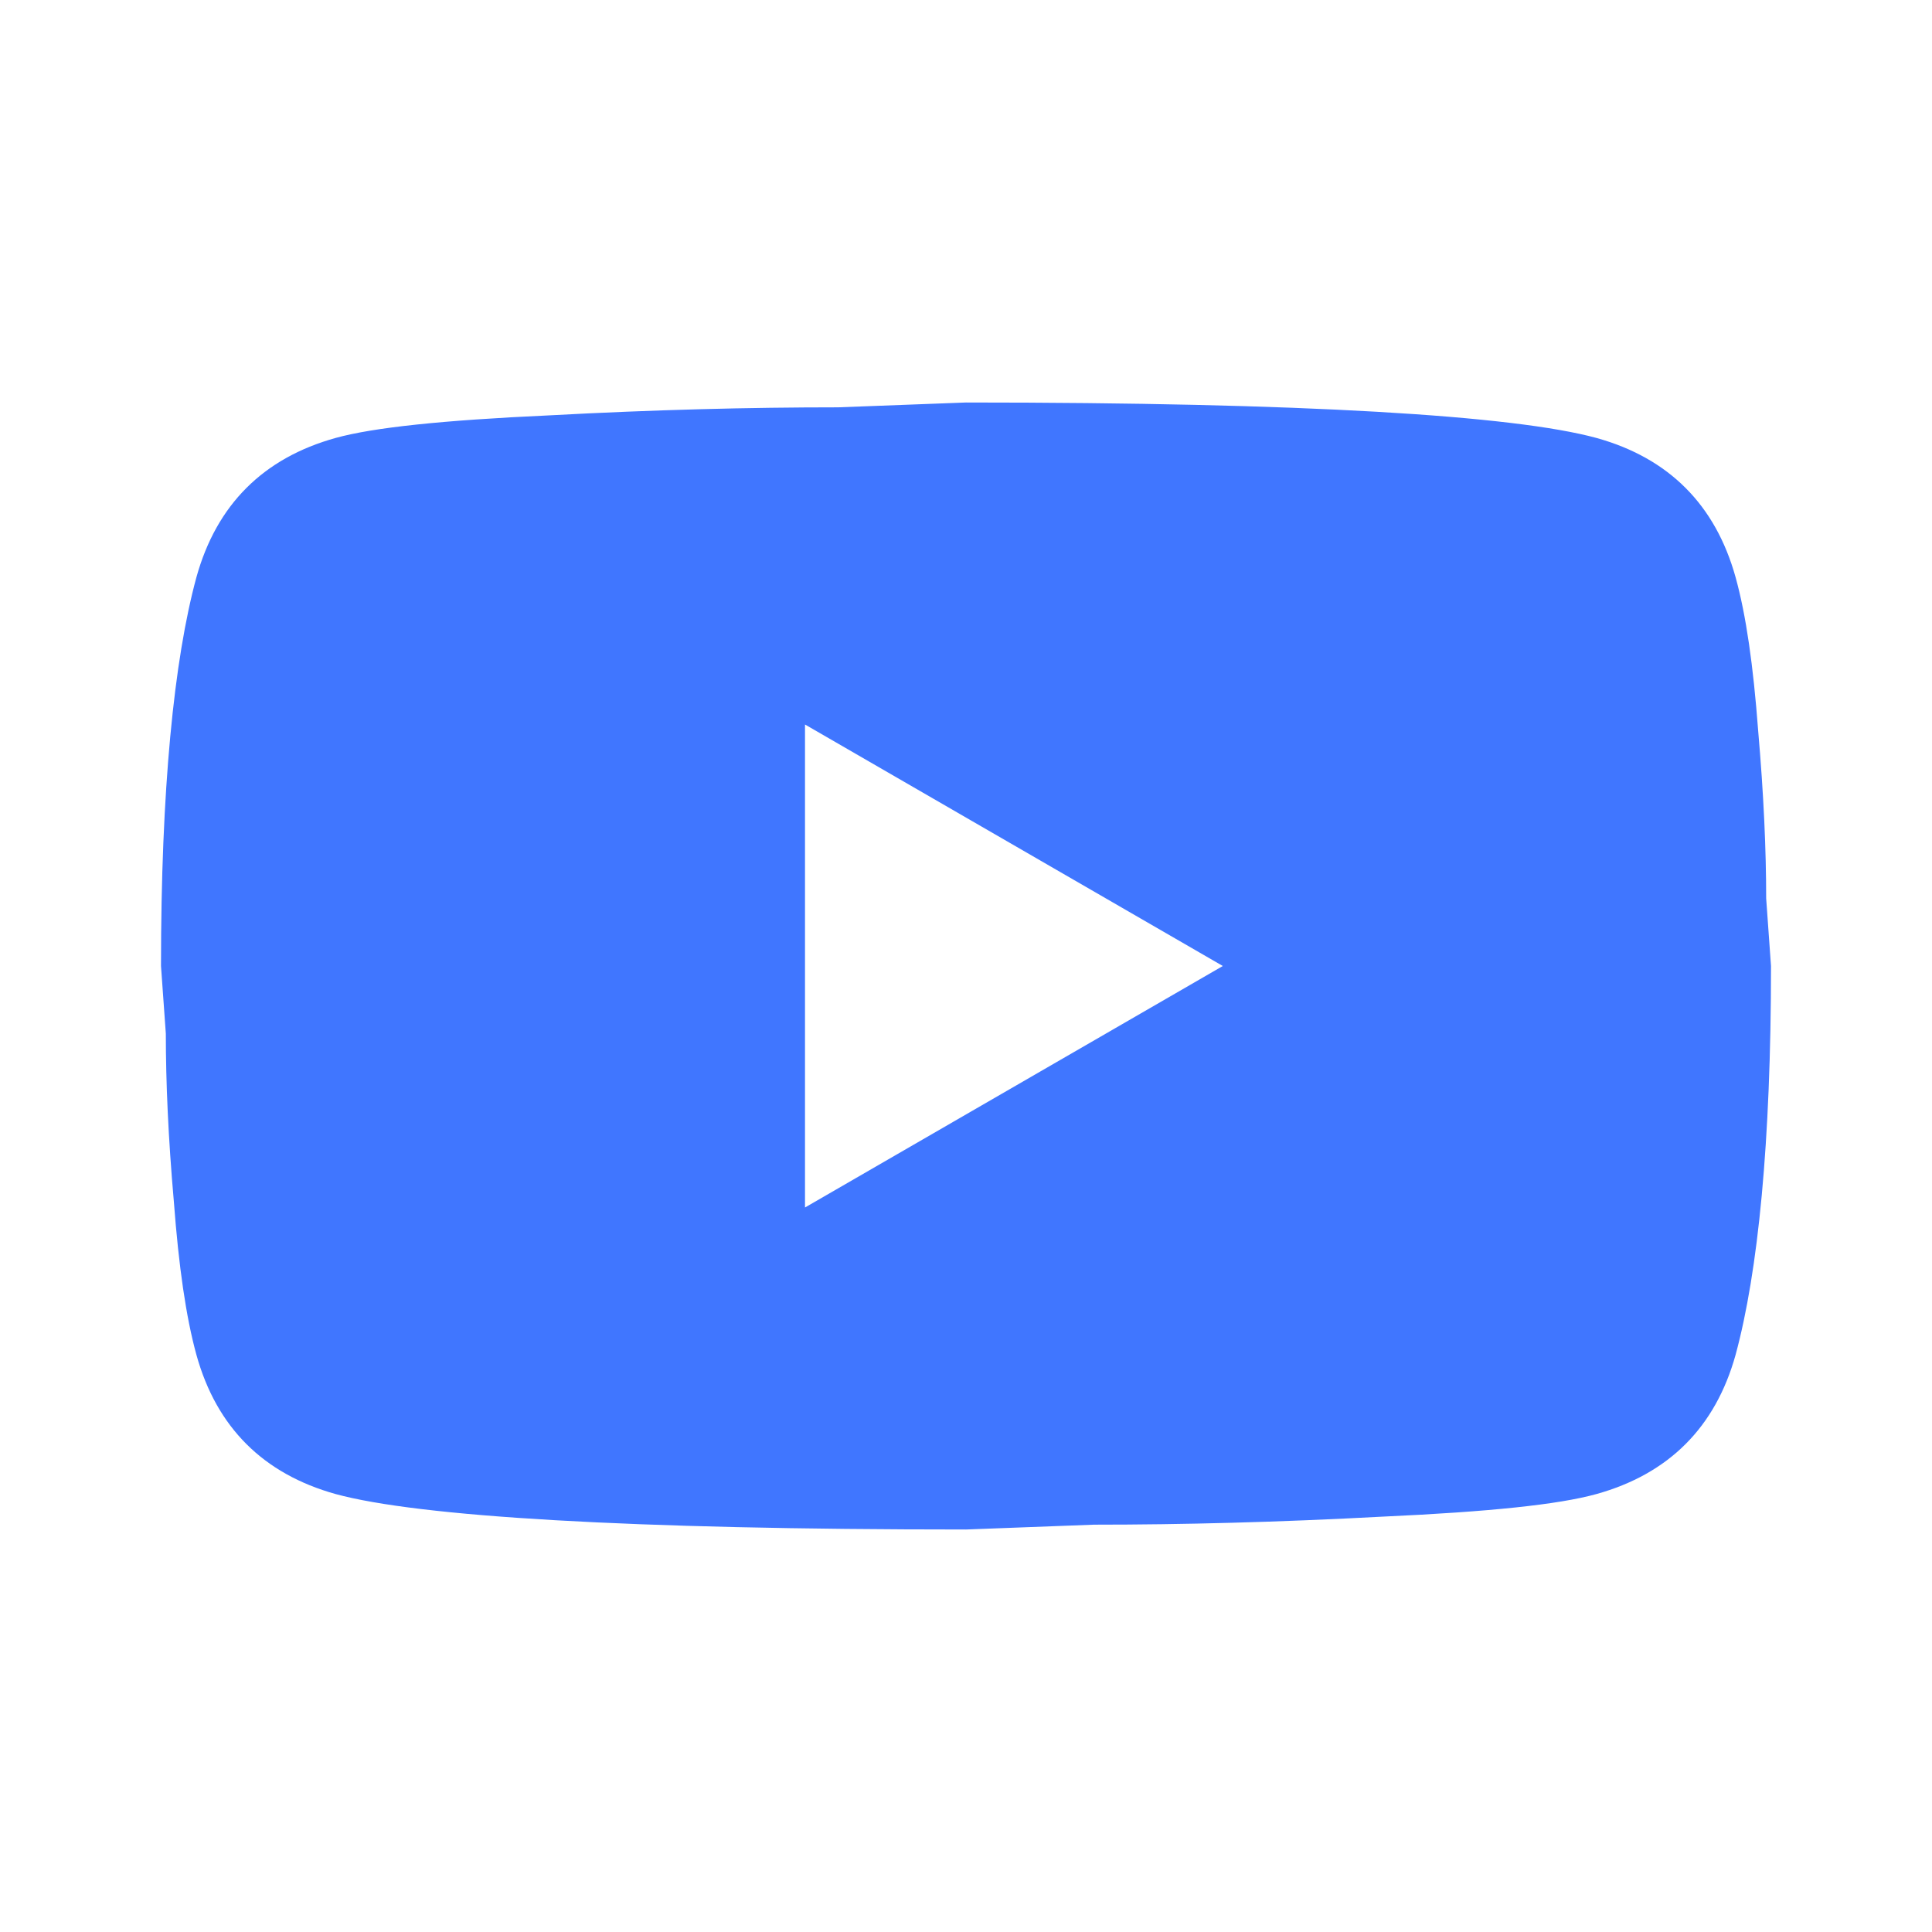
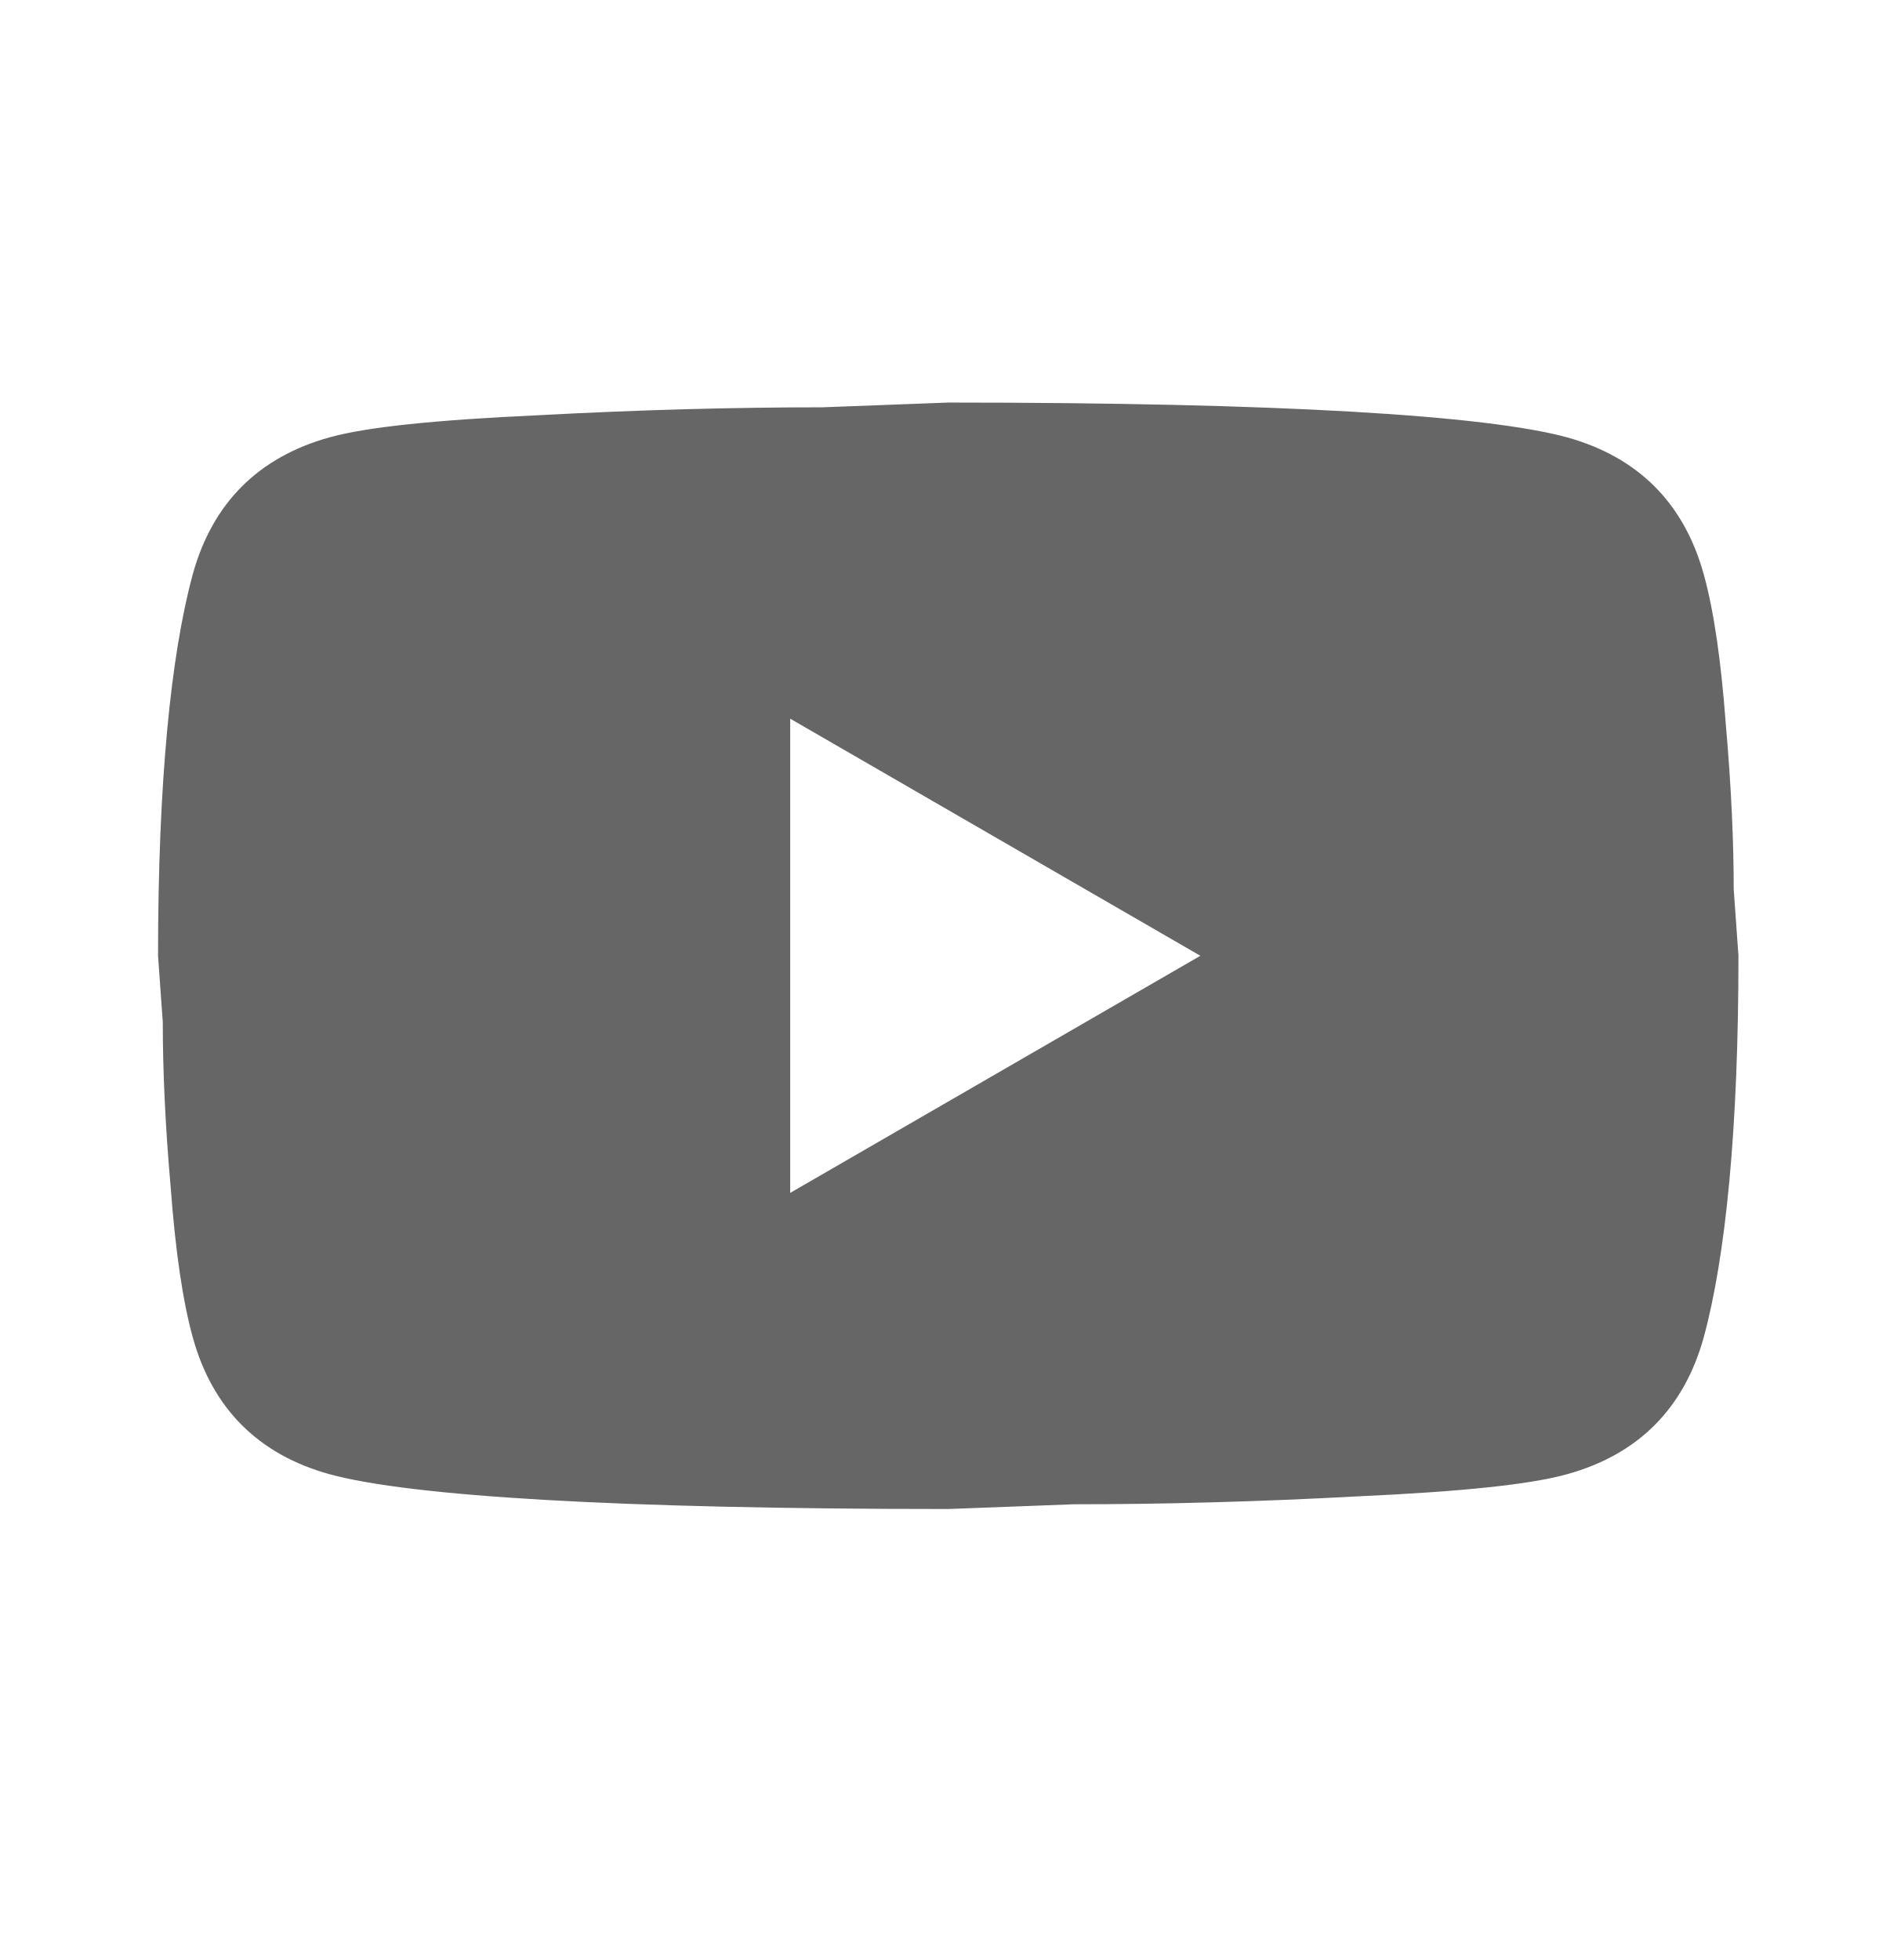
- <svg xmlns="http://www.w3.org/2000/svg" width="30" height="30" viewBox="0 0 30 30" fill="none">
-   <path d="M12.5 18.75L18.988 15L12.5 11.25V18.75ZM26.95 8.963C27.113 9.55 27.225 10.338 27.3 11.338C27.387 12.338 27.425 13.2 27.425 13.95L27.5 15C27.5 17.738 27.3 19.75 26.95 21.038C26.637 22.163 25.913 22.887 24.788 23.2C24.2 23.363 23.125 23.475 21.475 23.55C19.85 23.637 18.363 23.675 16.988 23.675L15 23.75C9.762 23.75 6.5 23.55 5.213 23.2C4.088 22.887 3.362 22.163 3.05 21.038C2.888 20.45 2.775 19.663 2.7 18.663C2.612 17.663 2.575 16.8 2.575 16.05L2.5 15C2.5 12.262 2.7 10.25 3.05 8.963C3.362 7.838 4.088 7.112 5.213 6.8C5.8 6.638 6.875 6.525 8.525 6.45C10.15 6.362 11.637 6.325 13.012 6.325L15 6.25C20.238 6.25 23.5 6.45 24.788 6.8C25.913 7.112 26.637 7.838 26.95 8.963Z" fill="#4076FF" />
+ <svg xmlns="http://www.w3.org/2000/svg" width="30" height="31" viewBox="0 0 30 31" fill="none">
+   <path d="M12.5 18.867L18.988 15.117L12.5 11.367V18.867ZM26.95 9.08C27.113 9.667 27.225 10.455 27.3 11.455C27.387 12.455 27.425 13.317 27.425 14.067L27.5 15.117C27.5 17.855 27.3 19.867 26.95 21.155C26.637 22.28 25.913 23.005 24.788 23.317C24.2 23.48 23.125 23.592 21.475 23.667C19.85 23.755 18.363 23.792 16.988 23.792L15 23.867C9.762 23.867 6.5 23.667 5.213 23.317C4.088 23.005 3.362 22.28 3.05 21.155C2.888 20.567 2.775 19.78 2.7 18.78C2.612 17.78 2.575 16.917 2.575 16.167L2.5 15.117C2.5 12.38 2.7 10.367 3.05 9.08C3.362 7.955 4.088 7.23 5.213 6.917C5.8 6.755 6.875 6.642 8.525 6.567C10.15 6.48 11.637 6.442 13.012 6.442L15 6.367C20.238 6.367 23.5 6.567 24.788 6.917C25.913 7.23 26.637 7.955 26.95 9.08Z" fill="#666666" />
</svg>
